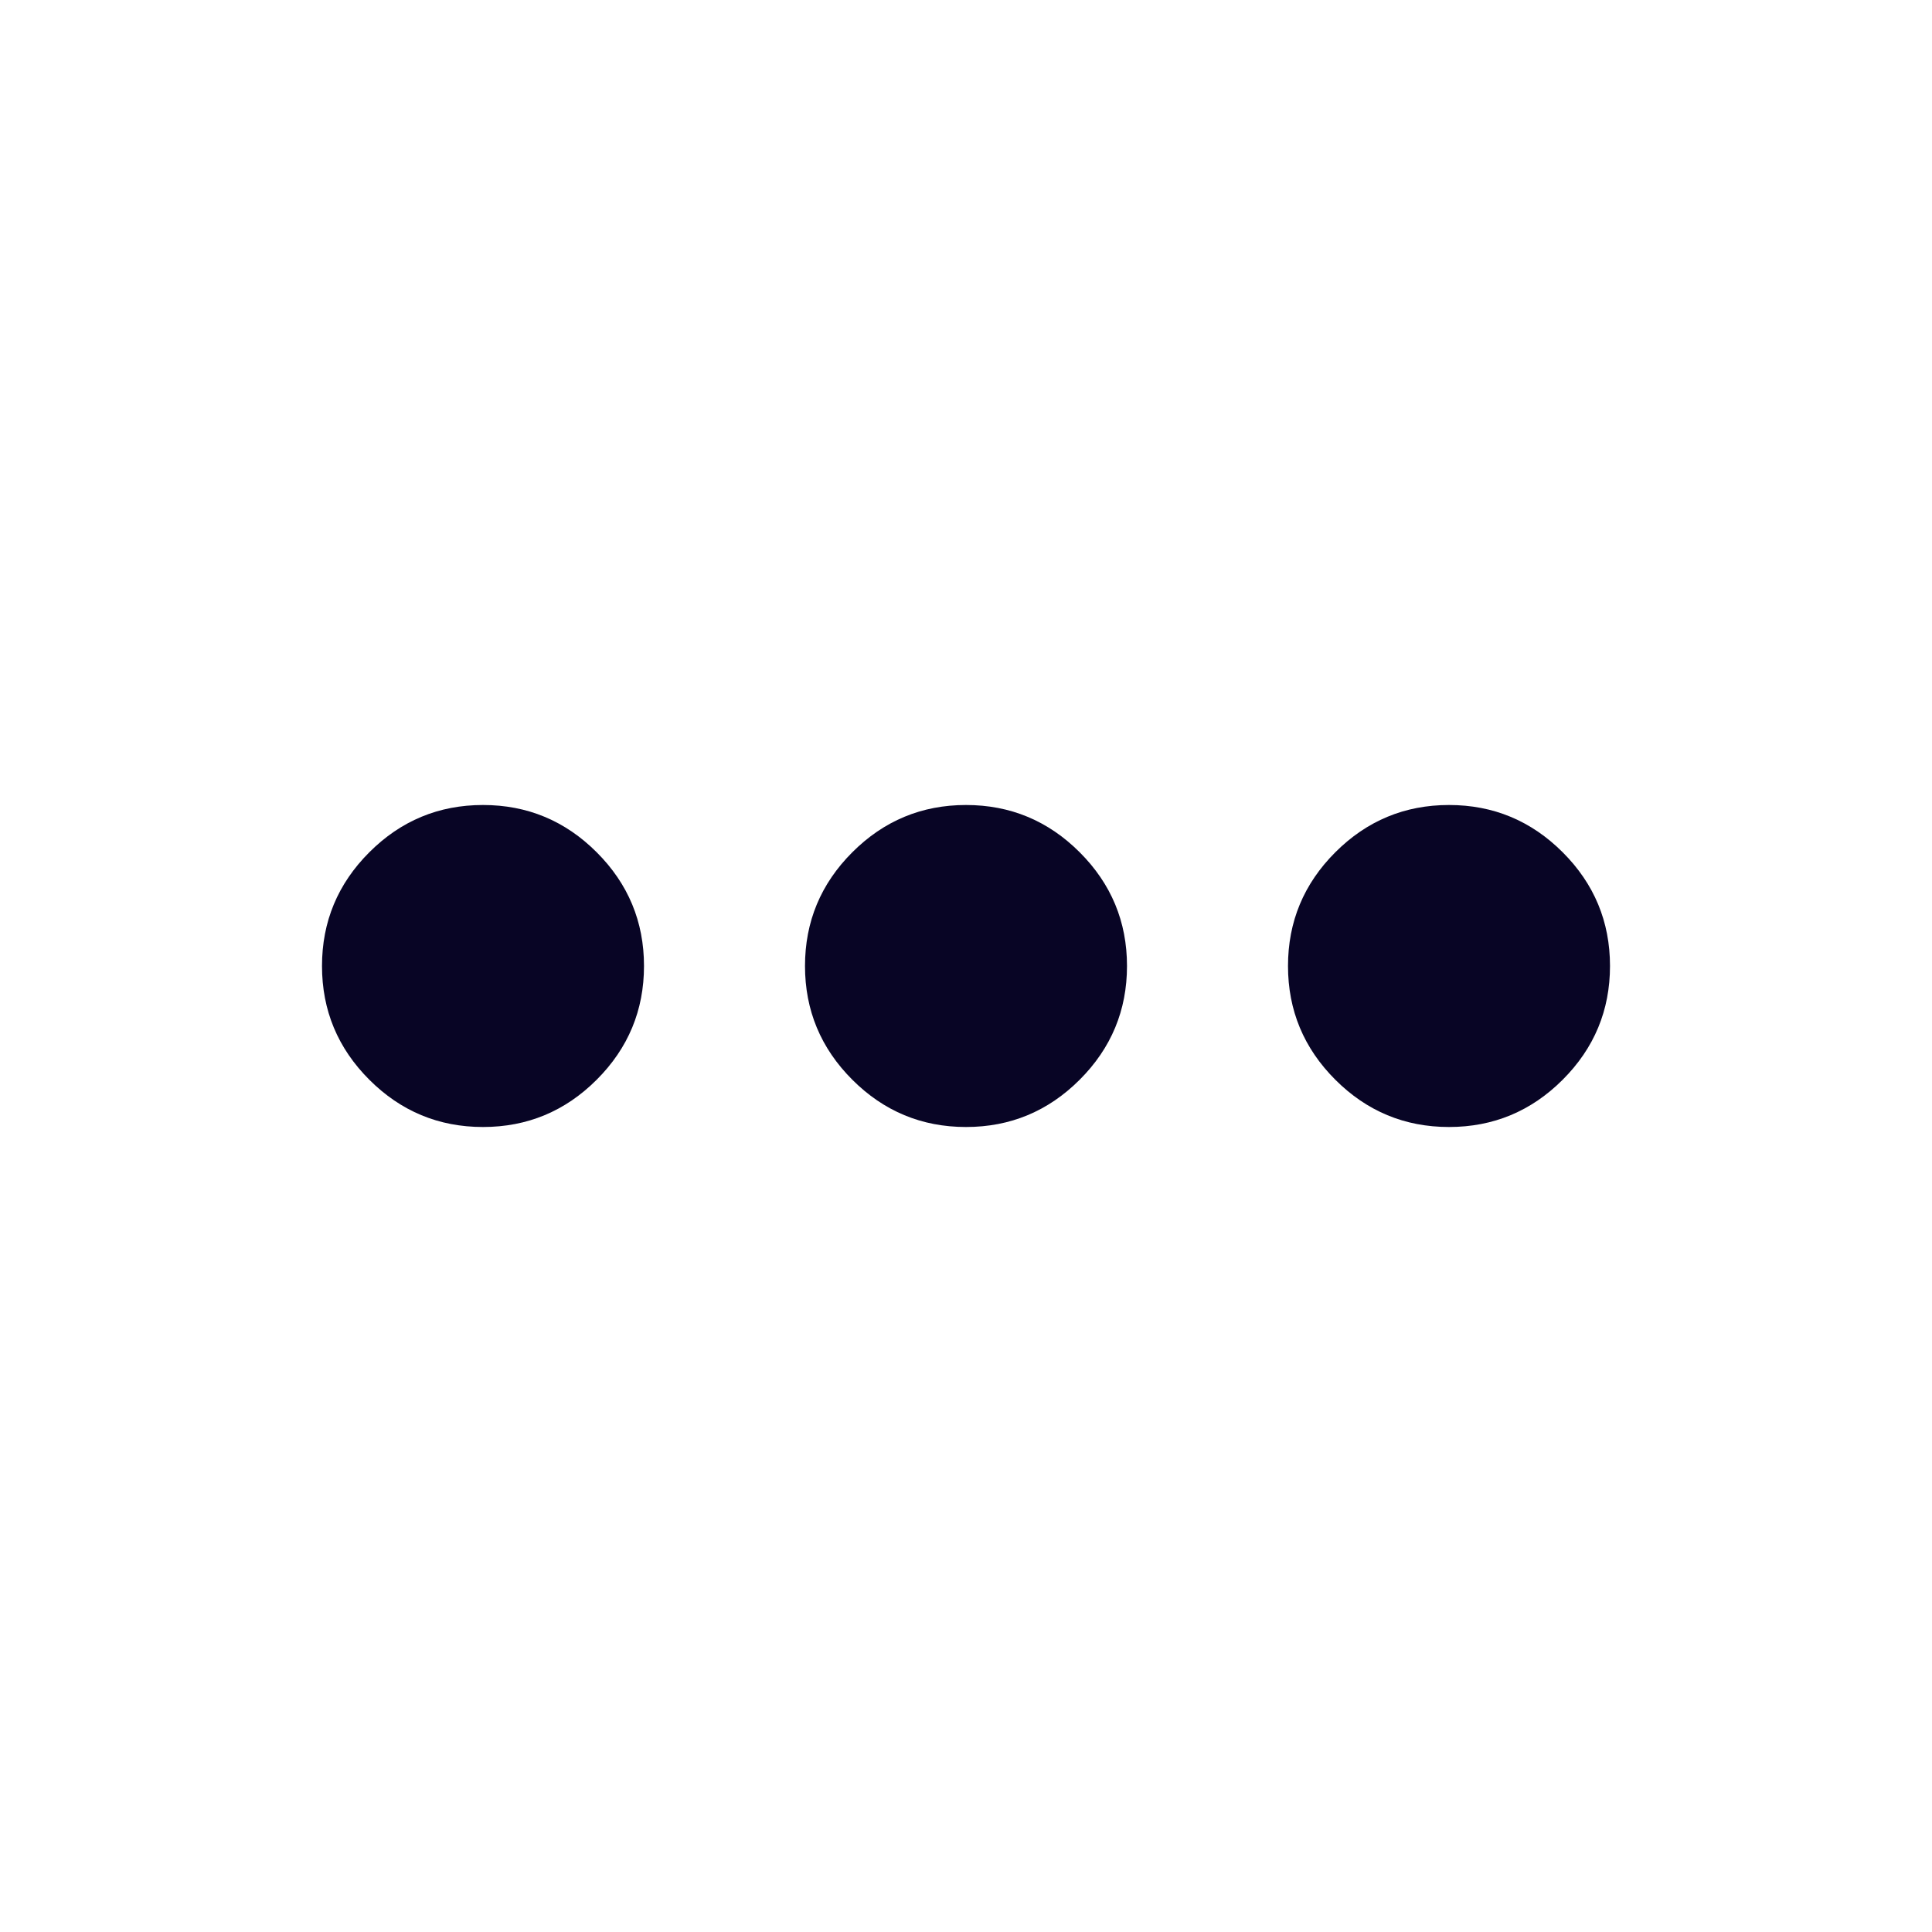
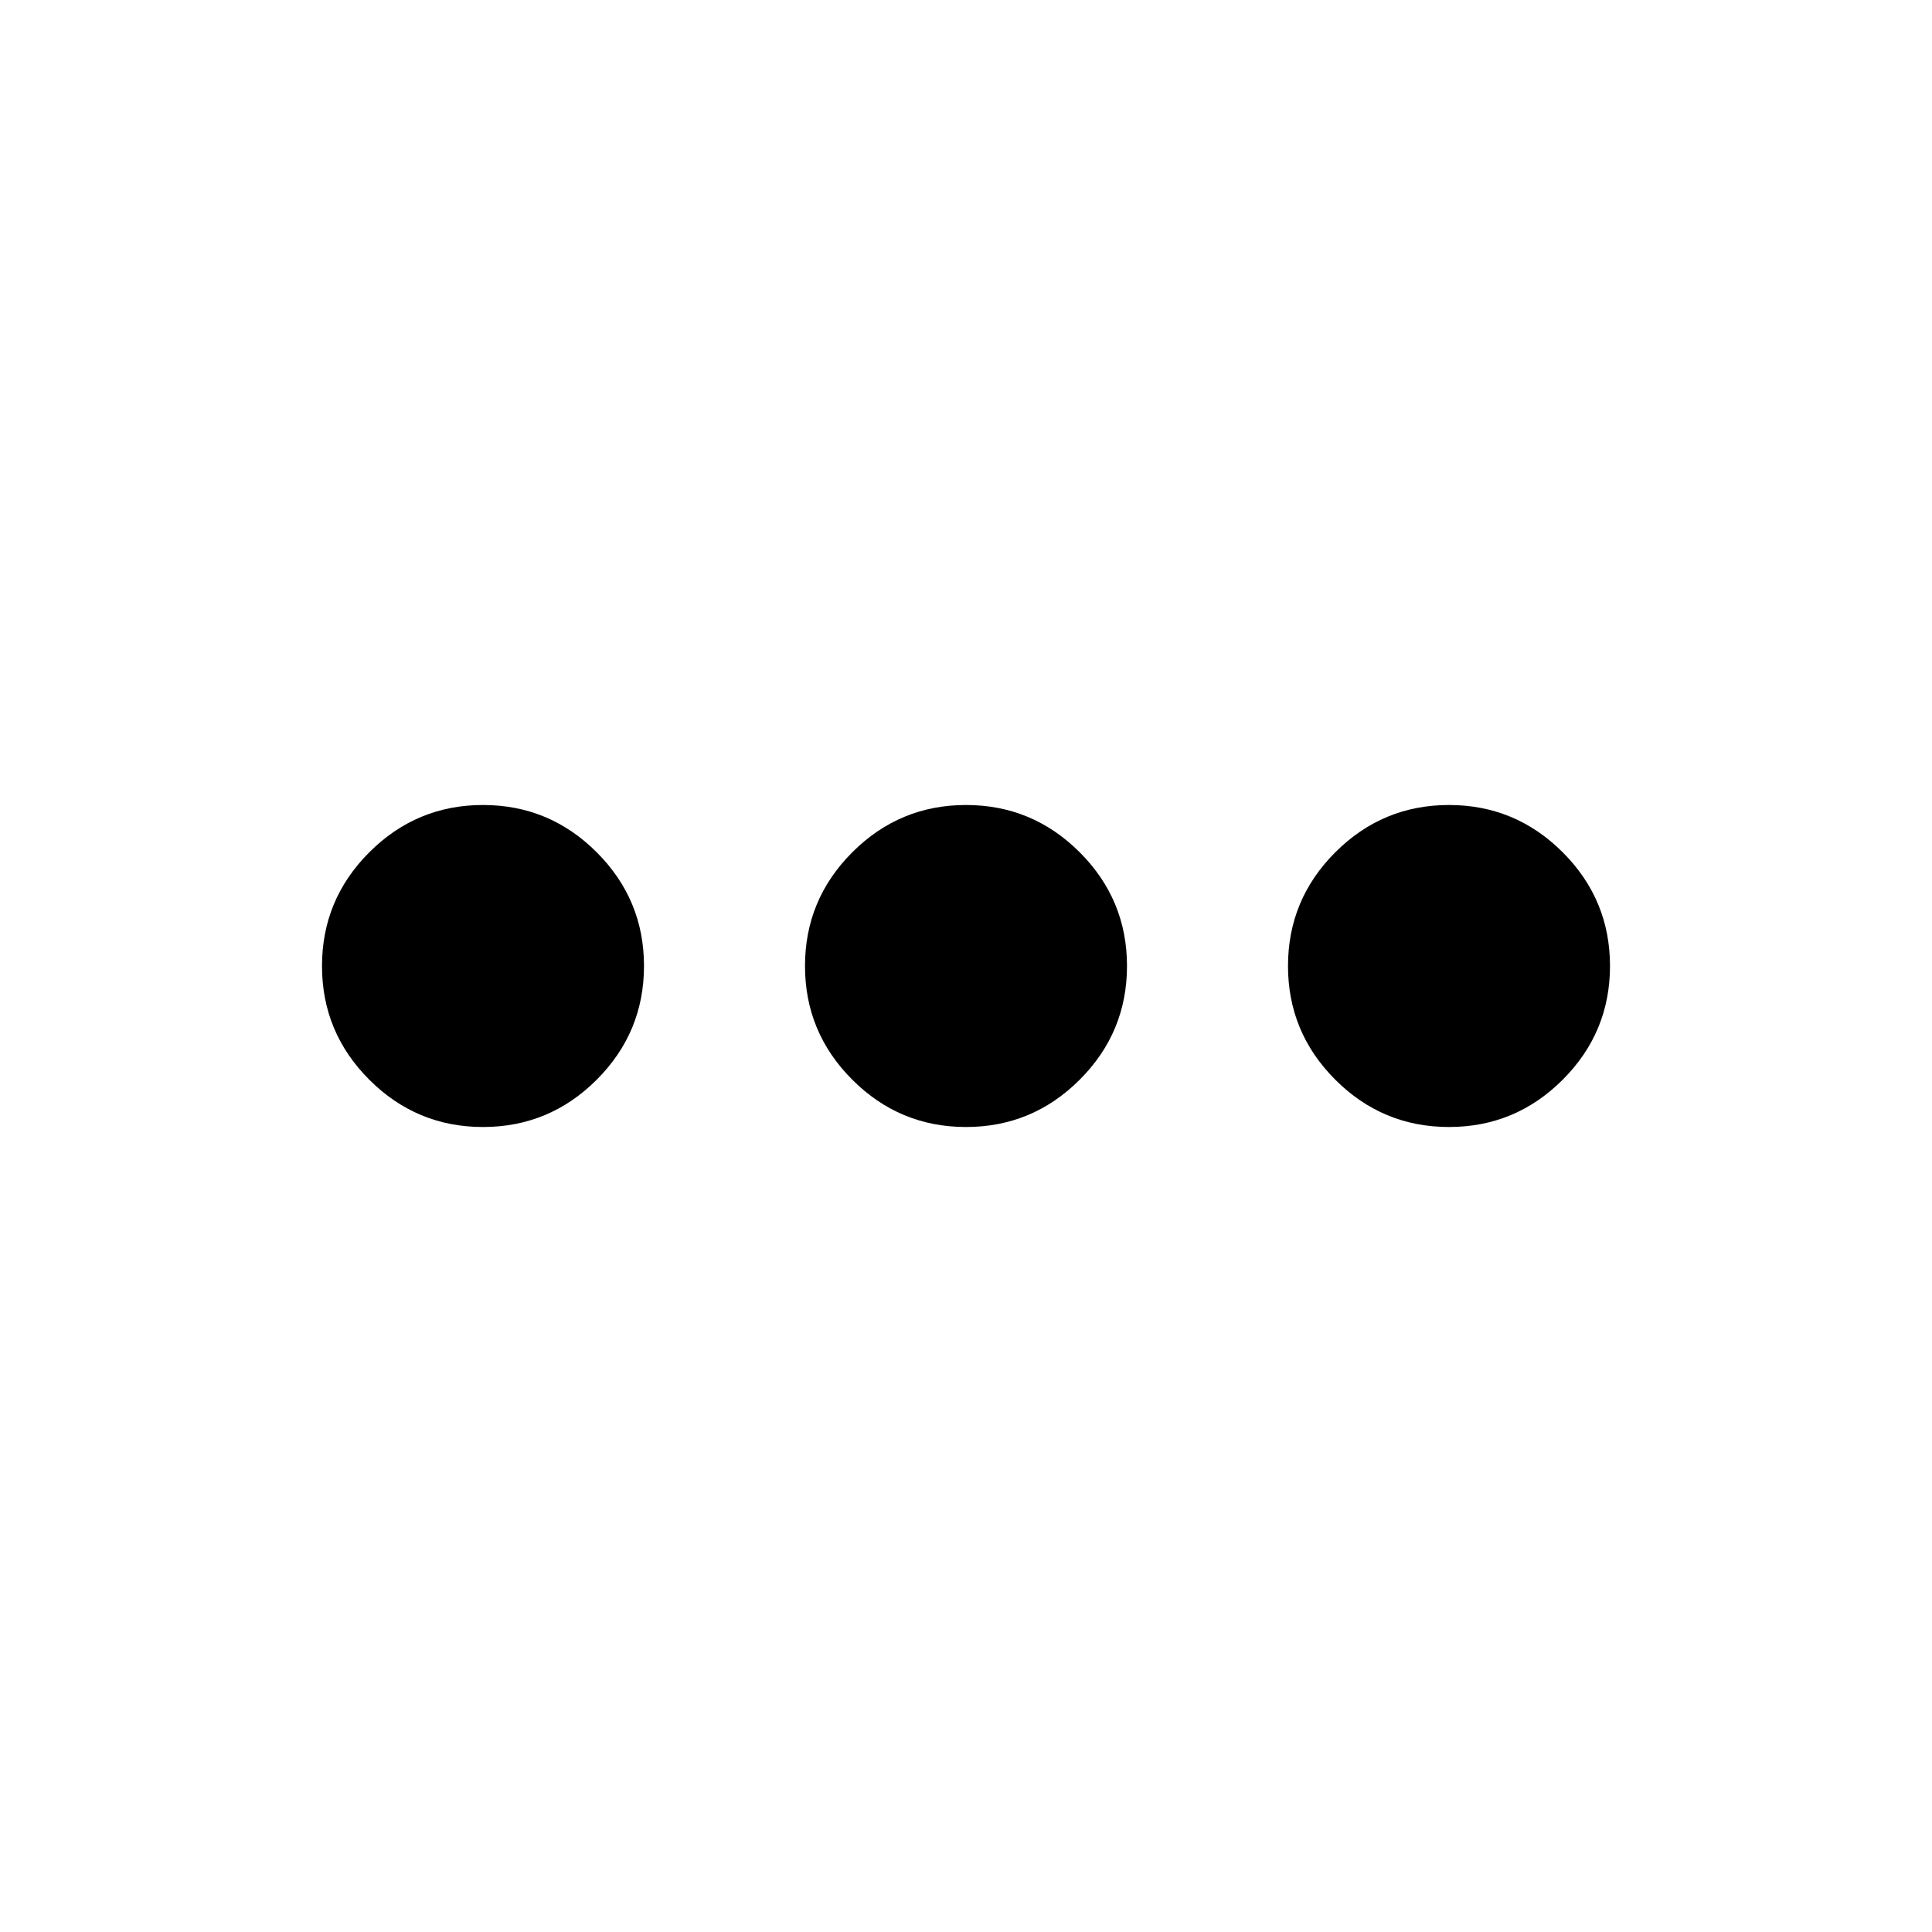
- <svg xmlns="http://www.w3.org/2000/svg" height="24" viewBox="0 -960 960 960" width="24">
-   <path d="M240-400q-33 0-56.5-23.5T160-480q0-33 23.5-56.5T240-560q33 0 56.5 23.5T320-480q0 33-23.5 56.5T240-400Zm240 0q-33 0-56.5-23.5T400-480q0-33 23.5-56.5T480-560q33 0 56.5 23.5T560-480q0 33-23.5 56.5T480-400Zm240 0q-33 0-56.5-23.5T640-480q0-33 23.5-56.5T720-560q33 0 56.5 23.5T800-480q0 33-23.5 56.5T720-400Z" fill="#080525" />
+ <svg xmlns="http://www.w3.org/2000/svg" height="24px" viewBox="0 -960 960 960" width="24px" fill="#000000">
+   <path d="M240-400q-33 0-56.5-23.5T160-480q0-33 23.5-56.5T240-560q33 0 56.5 23.5T320-480q0 33-23.5 56.5T240-400Zm240 0q-33 0-56.5-23.5T400-480q0-33 23.5-56.5T480-560q33 0 56.5 23.5T560-480q0 33-23.5 56.5T480-400Zm240 0q-33 0-56.5-23.5T640-480q0-33 23.5-56.5T720-560q33 0 56.5 23.5T800-480q0 33-23.5 56.5T720-400Z" />
</svg>
